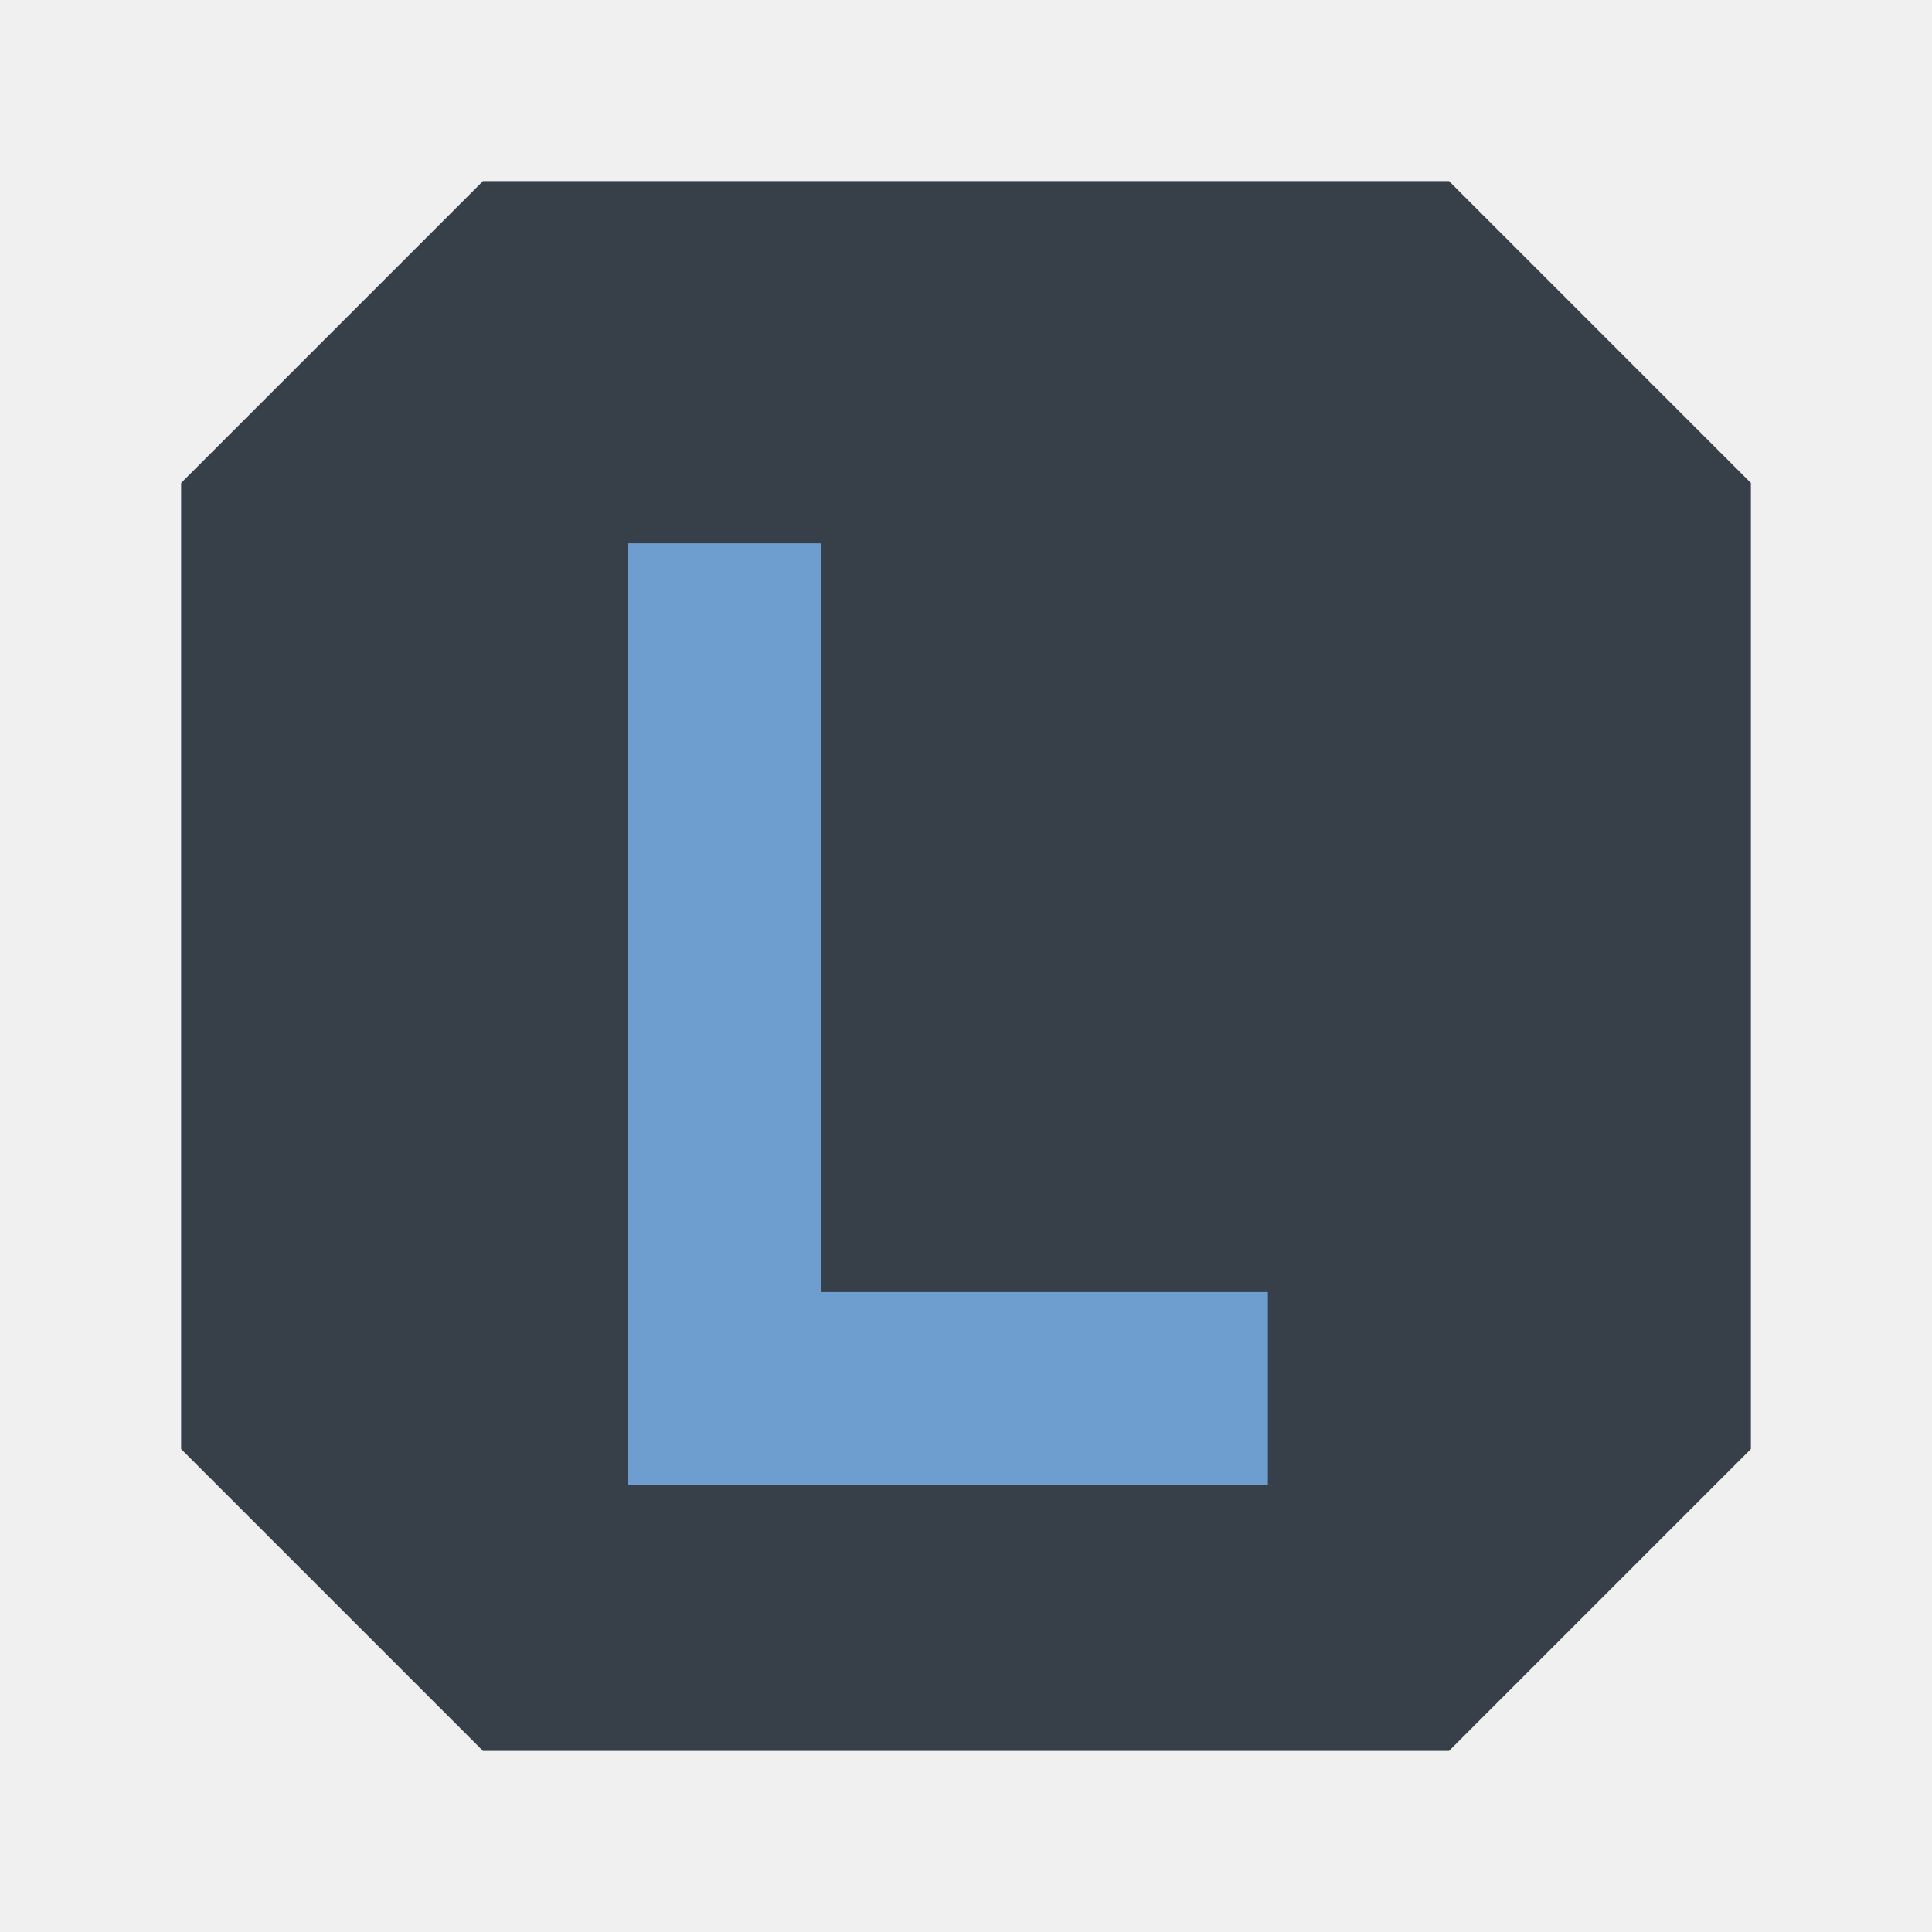
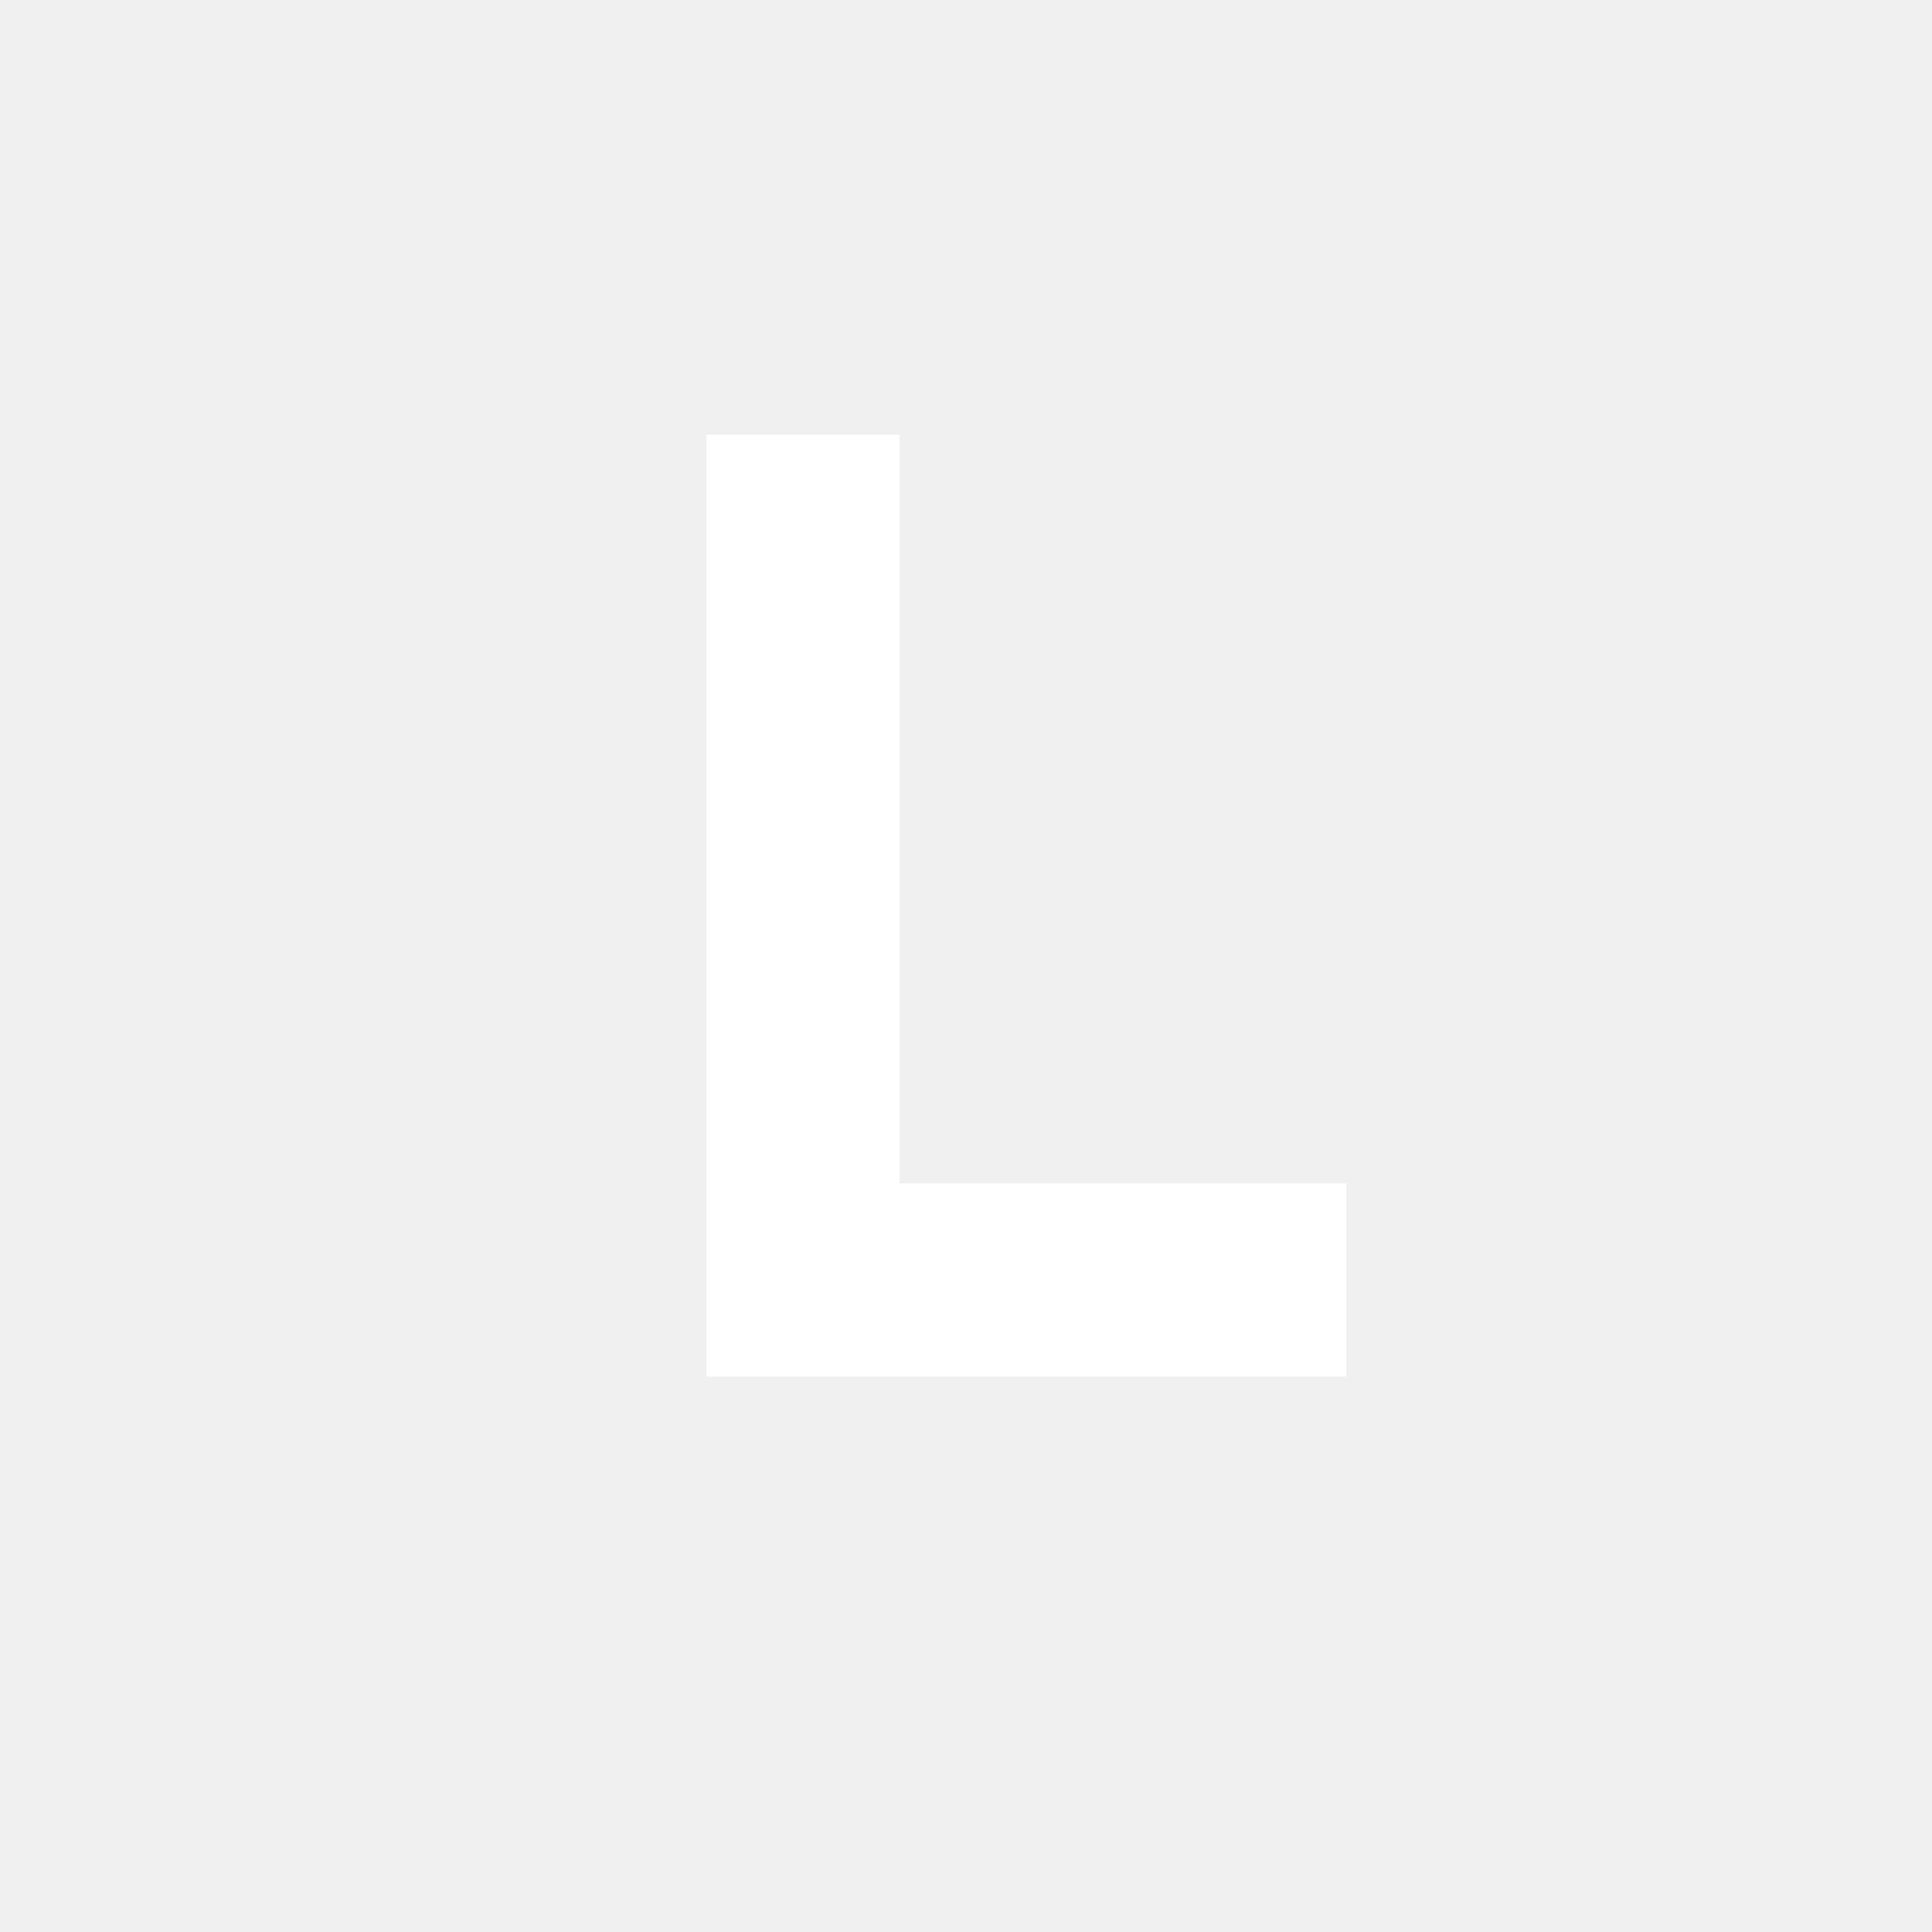
<svg xmlns="http://www.w3.org/2000/svg" viewBox="0 0 32 32" width="128" height="128">
-   <path d="M8 3H24L29 8V24L24 29H8L3 24V8Z" fill="#373F49" />
-   <path d="M12 9V23H21" fill="none" stroke="#6D9ECF" stroke-width="3.2" stroke-linejoin="miter" stroke-linecap="butt" />
+   <path d="M12 9V23H21" transform="translate(1.3 -1.8)" fill="none" stroke="#fff" stroke-width="3.2" stroke-linejoin="miter" stroke-linecap="butt" />
</svg>
